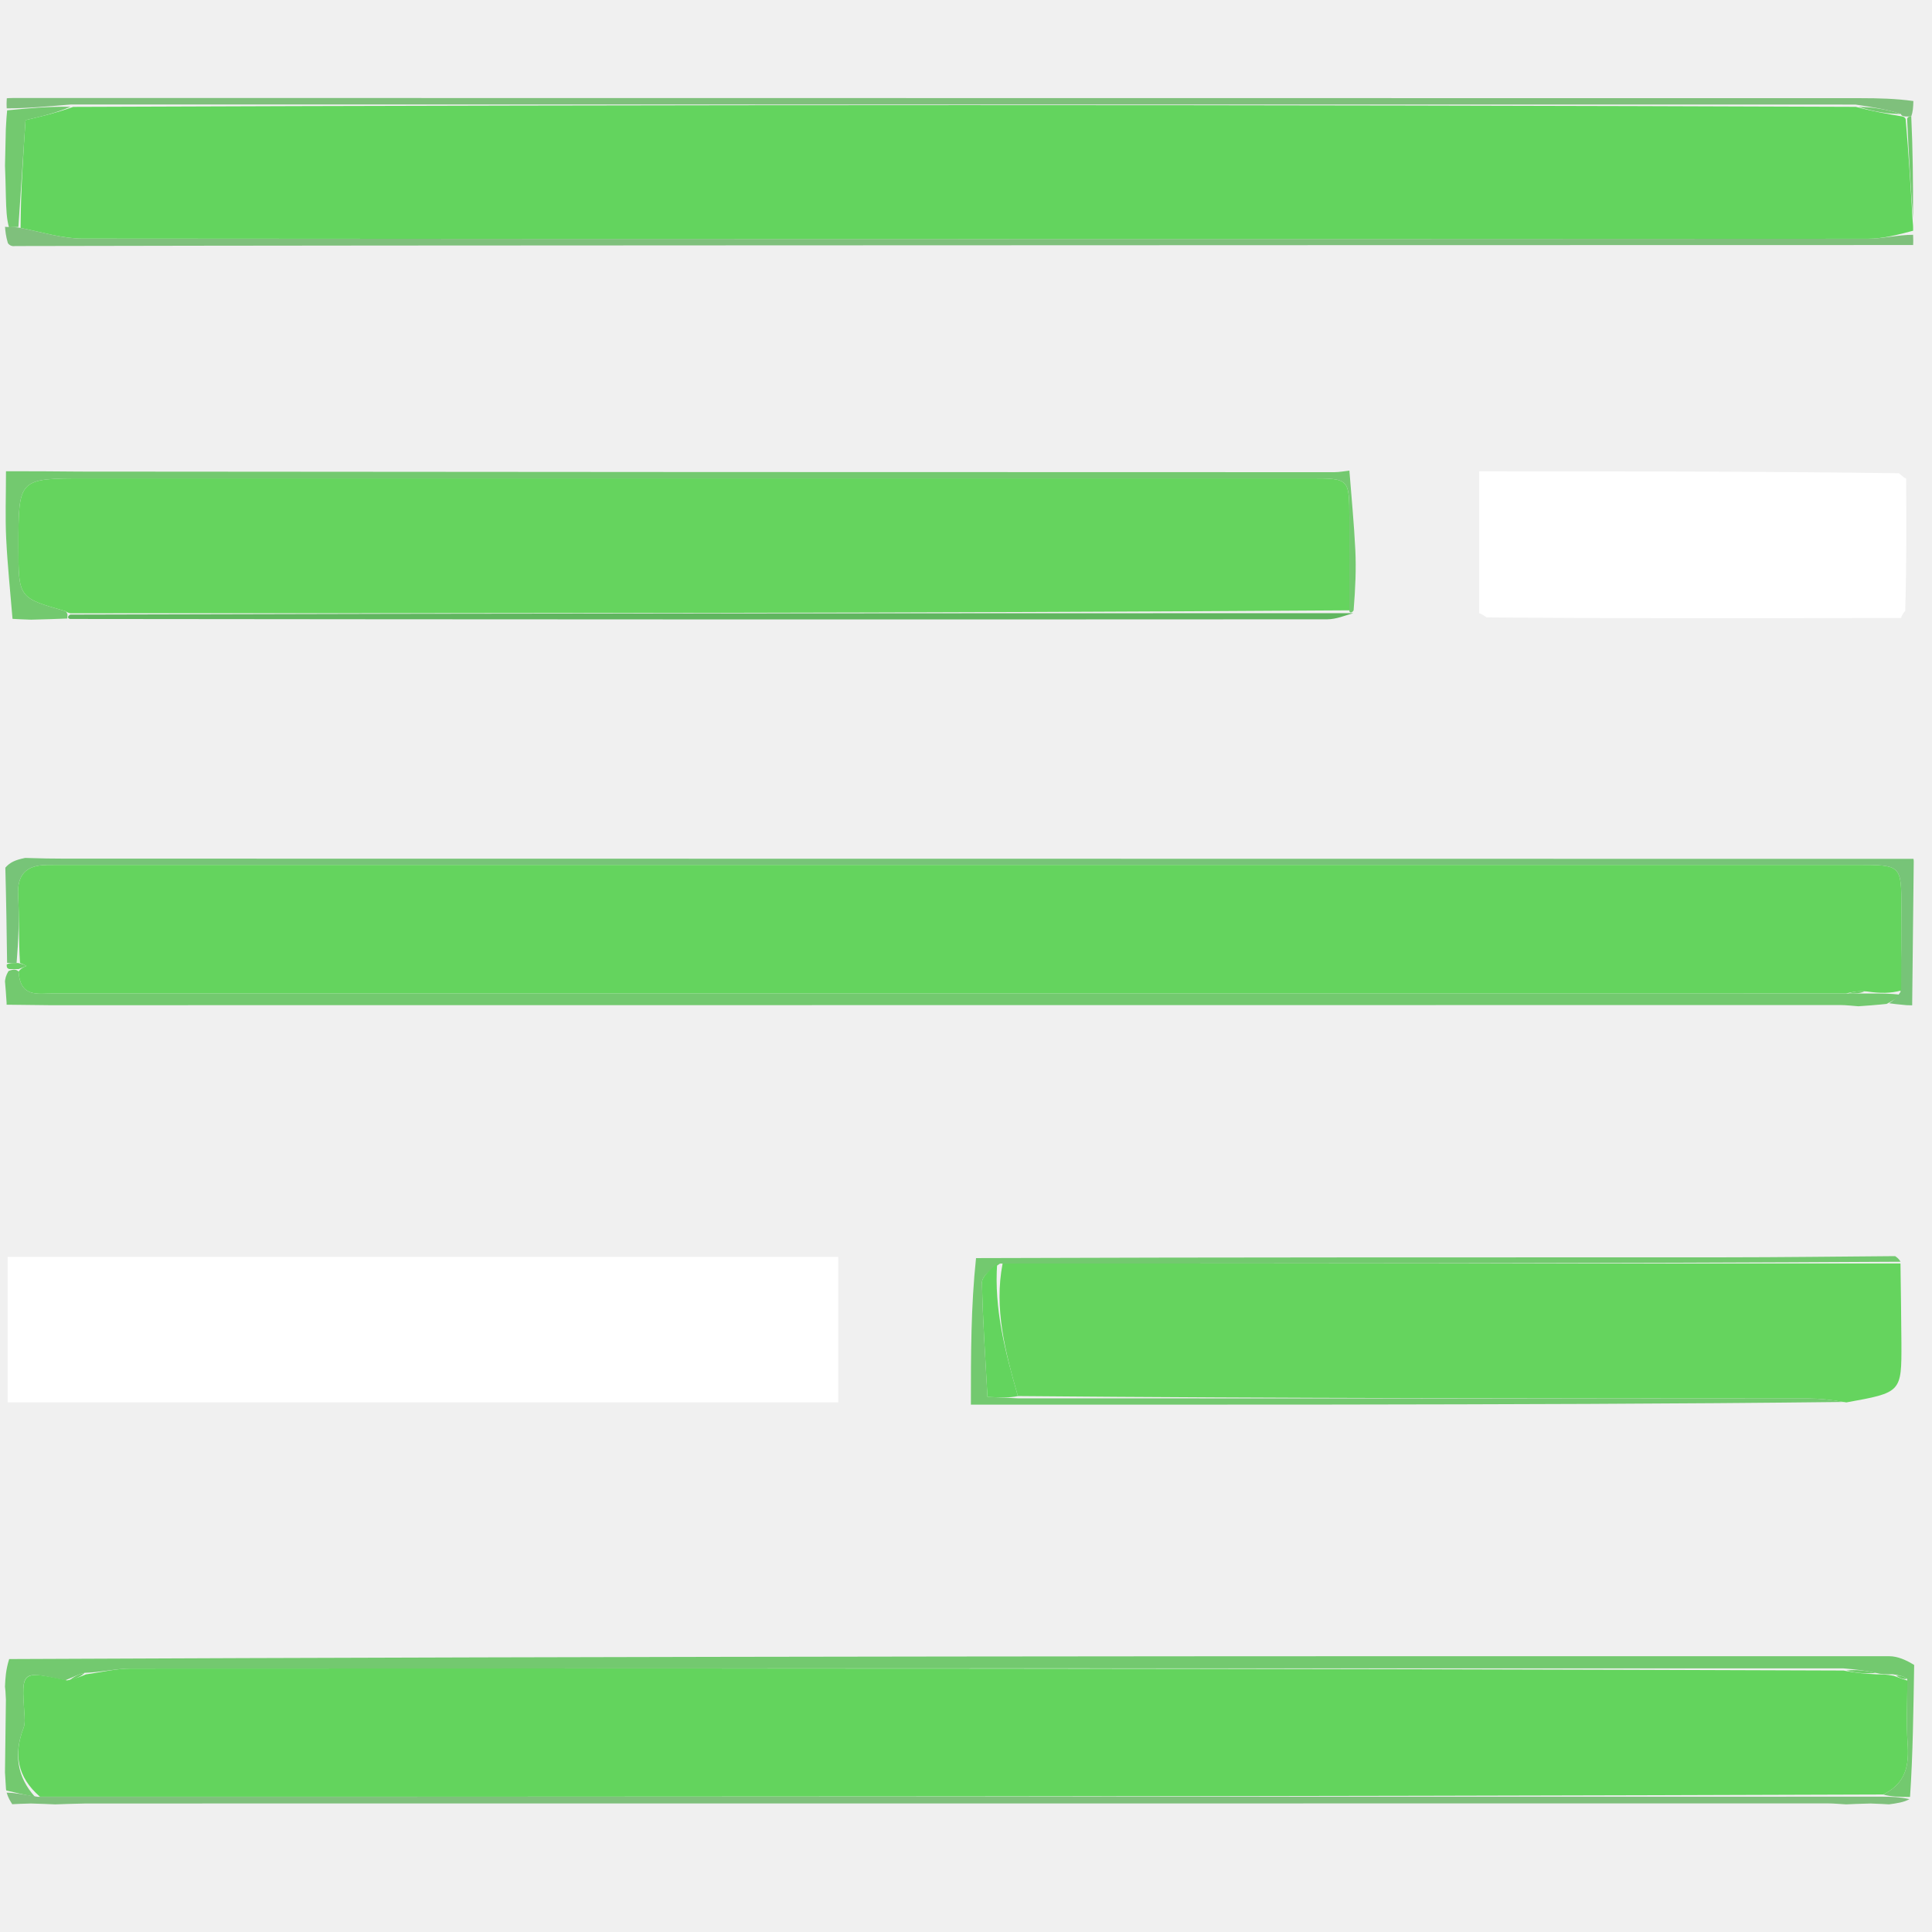
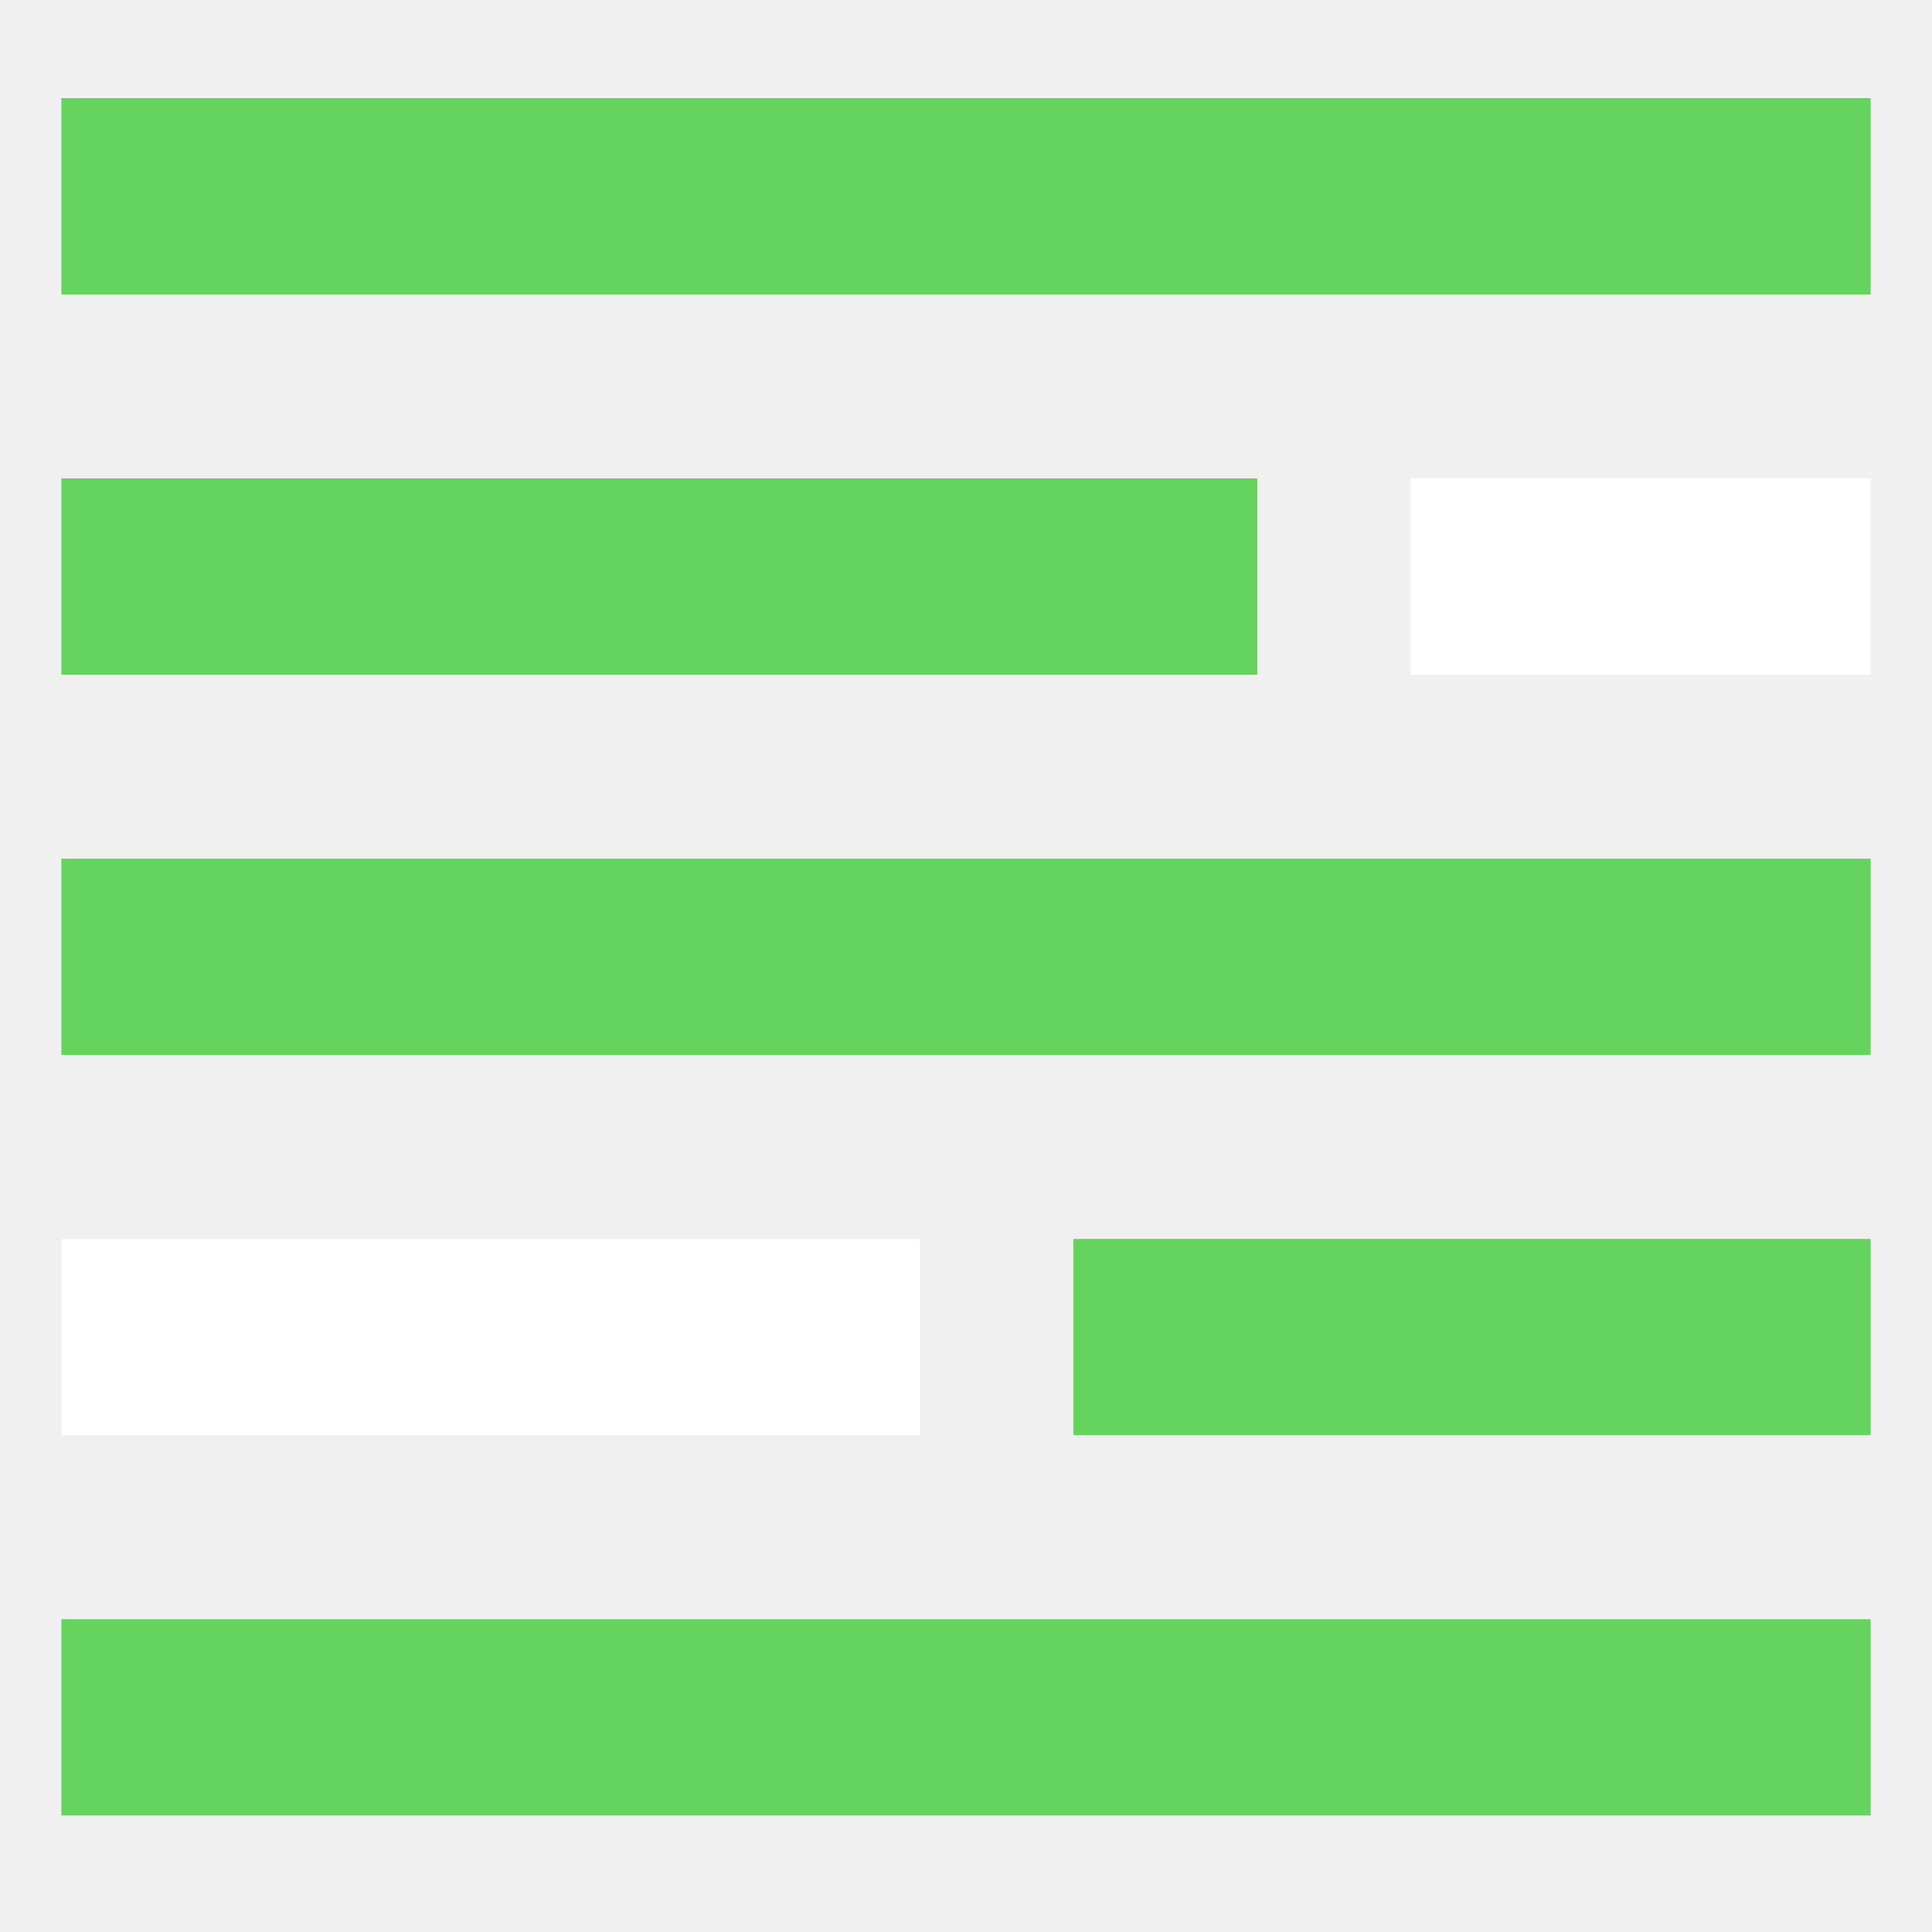
- <svg xmlns="http://www.w3.org/2000/svg" version="1.1" id="Layer_1" x="0px" y="0px" width="100%" viewBox="100 100 315 315" enable-background="new 0 0 512 512" xml:space="preserve">
-   <path fill="#FFFFFF" opacity="1" stroke="none" d=" M146,304.929   C176.448,304.929 206.395,304.929 236.671,304.929   C236.671,312.794 236.671,320.538 236.671,328.641   C191.78,328.641 146.637,328.641 101.246,328.641   C101.246,320.968 101.246,313.234 101.246,304.929   C116.007,304.929 130.754,304.929 146,304.929  z" />
-   <path fill="#65D45E" opacity="1" stroke="none" d=" M409.859,306.003   C409.912,310.311 409.993,314.619 410.012,318.927   C410.047,327.034 410.033,327.034 401.035,328.653   C398.507,328.212 396.69,328.021 394.872,328.02   C351.914,327.998 308.957,327.996 265.959,327.622   C263.869,320.319 262.061,313.351 263.468,306.007   C312.577,306.006 361.218,306.004 409.859,306.003  z" />
-   <path fill="#FFFFFF" opacity="1" stroke="none" d=" M341.176,199.983   C341.176,192.398 341.176,184.812 341.176,176.846   C363.996,176.846 386.537,176.846 409.607,177.158   C410.275,177.741 410.49,177.924 410.782,178.017   C410.823,185.032 410.864,192.048 410.634,199.578   C410.129,200.251 410.002,200.471 409.982,200.753   C387.635,200.807 365.287,200.861 342.396,200.663   C341.673,200.194 341.448,200.051 341.176,199.983  z" />
-   <path fill="#73C96F" opacity="1" stroke="none" d=" M100.813,374.987   C100.874,373.638 100.935,372.289 101.496,370.498   C204.009,370.035 306.021,370.011 408.033,370.036   C409.409,370.036 410.784,370.661 412.093,371.461   C411.96,378.943 411.893,385.959 411.419,392.979   C409.658,392.967 408.304,392.952 407.032,392.581   C410.818,390.719 411.272,387.748 411.022,384.208   C410.784,380.825 410.982,377.411 410.962,373.717   C410.291,373.276 409.646,373.13 408.625,372.986   C407.5,372.988 406.75,372.989 405.828,372.754   C404.098,372.352 402.541,372.187 400.517,372.018   C307.15,372.011 214.25,372.001 121.351,372.048   C118.901,372.049 116.45,372.667 113.801,372.743   C112.732,372.987 111.861,373.486 110.595,373.979   C103.495,372.38 103.505,372.379 103.966,379.267   C104.021,380.087 104.12,381.001 103.838,381.733   C102.21,385.962 102.779,389.7 105.69,392.947   C103.935,392.625 102.542,392.288 101.149,391.951   C101.149,391.951 100.989,392.031 100.975,391.666   C100.911,390.53 100.862,389.758 100.812,388.986   C100.858,385.298 100.904,381.61 100.962,377.132   C100.92,375.89 100.866,375.439 100.813,374.987  z" />
-   <path fill="#73C96F" opacity="1" stroke="none" d=" M402.999,264.065   C402.006,263.996 401.012,263.866 400.019,263.866   C302.989,263.871 205.96,263.885 108.042,263.89   C105.13,263.858 103.106,263.834 101.081,263.811   C101.081,263.811 101.073,263.912 101.076,263.509   C100.99,262.067 100.901,261.028 100.811,259.989   C100.871,259.544 100.93,259.1 101.382,258.327   C102.194,258.001 102.613,258.004 103.035,258.411   C103.287,262.701 106.229,261.974 108.614,261.974   C206.07,261.988 303.527,261.98 401.362,261.982   C402.499,261.986 403.257,261.982 404.441,261.983   C406.566,261.978 408.265,261.969 409.851,262.193   C409.162,262.81 408.586,263.193 407.601,263.676   C405.794,263.872 404.397,263.969 402.999,264.065  z" />
-   <path fill="#77C478" opacity="1" stroke="none" d=" M408.01,263.576   C408.586,263.193 409.162,262.81 409.862,261.73   C409.993,256.703 410.008,252.375 410.007,248.046   C410.005,241.025 410.001,241.017 402.741,241.017   C305.516,241.016 208.291,241.017 111.066,241.018   C109.901,241.018 108.735,241.014 107.57,241.032   C104.297,241.083 102.764,242.577 102.958,246.016   C103.163,249.667 103.012,253.338 102.706,257.001   C101.983,256.998 101.571,256.996 101.158,256.993   C101.088,251.972 101.018,246.95 100.87,241.468   C101.622,240.609 102.45,240.21 104.102,239.88   C106.755,239.965 108.585,239.995 110.415,239.995   C210.928,240.009 311.441,240.02 411.954,240.031   C411.954,240.031 412.024,240.043 412.023,240.48   C411.937,248.582 411.852,256.247 411.767,263.912   C411.767,263.912 411.37,263.899 410.818,263.885   C409.514,263.773 408.762,263.674 408.01,263.576  z" />
-   <path fill="#73C96F" opacity="1" stroke="none" d=" M409.878,305.719   C361.218,306.004 312.577,306.006 263.051,306.015   C261.445,307.061 260.087,308.11 260.107,309.133   C260.225,315.269 260.661,321.398 261.002,327.758   C263.116,327.856 264.557,327.923 265.999,327.99   C308.957,327.996 351.914,327.998 394.872,328.02   C396.69,328.021 398.507,328.212 400.637,328.58   C373.019,328.9 345.09,328.966 317.16,329.005   C299.203,329.03 281.246,329.013 263.289,329.015   C261.672,329.015 260.055,329.015 258.298,329.015   C258.298,320.79 258.298,313.037 259.135,305.126   C300.344,304.982 340.717,305.009 381.089,304.999   C390.388,304.997 399.687,304.872 408.985,304.804   C409.289,305.014 409.593,305.225 409.878,305.719  z" />
-   <path fill="#7FC07C" opacity="1" stroke="none" d=" M411.957,139.953   C348.711,139.956 285.474,139.98 222.237,140.003   C182.464,140.018 142.692,140.031 102.454,140.117   C101.989,140.189 101.556,140.039 101.28,139.631   C100.942,138.473 100.88,137.723 100.817,136.973   C100.817,136.973 100.987,137.002 101.376,137.015   C102.176,137.019 102.588,137.01 103.356,137.16   C106.955,137.87 110.197,138.898 113.44,138.901   C210.467,138.986 307.494,138.977 404.521,138.927   C406.966,138.925 409.411,138.287 411.918,138.278   C411.962,139.06 411.943,139.509 411.925,139.958   C411.925,139.958 411.967,139.974 411.957,139.953  z" />
-   <path fill="#7FC07C" opacity="1" stroke="none" d=" M101.108,116.025   C101.108,116.025 101.571,115.97 102.255,115.974   C203.112,115.986 303.284,115.993 403.457,116.006   C406.284,116.007 409.112,116.076 411.965,116.473   C411.935,117.551 411.878,118.268 411.617,118.989   C411.412,118.992 411.002,119 410.757,118.989   C410.511,118.979 410.019,118.964 409.932,118.586   C407.547,117.824 405.251,117.44 402.489,117.048   C305.362,117.043 208.7,117.046 111.598,117.034   C107.827,117.344 104.496,117.669 101.095,117.669   C101.054,116.905 101.081,116.465 101.108,116.025  z" />
-   <path fill="#7FC07C" opacity="1" stroke="none" d=" M101.082,392.281   C102.542,392.288 103.935,392.625 106.153,392.959   C206.969,392.949 306.959,392.943 406.949,392.936   C408.304,392.952 409.658,392.967 411.326,393.339   C410.422,393.86 409.205,394.024 407.988,394.189   C407.243,394.145 406.499,394.101 404.986,394.05   C403.139,394.092 402.06,394.142 400.981,394.192   C399.986,394.137 398.991,394.034 397.996,394.034   C303.645,394.035 209.293,394.045 114.063,394.047   C111.784,394.091 110.384,394.142 108.983,394.193   C107.922,394.146 106.86,394.099 105.031,394.049   C103.508,394.086 102.752,394.126 101.996,394.166   C101.669,393.648 101.342,393.129 101.082,392.281  z" />
-   <path fill="#73C96F" opacity="1" stroke="none" d=" M320.009,176.734   C320.342,181.045 320.769,185.352 320.977,189.669   C321.128,192.789 320.988,195.924 320.697,199.517   C320.416,199.981 319.995,199.977 319.997,199.511   C320,194.218 320.003,189.392 320.001,184.565   C319.998,178.006 319.996,178 313.623,178   C247.051,177.999 180.479,177.999 113.906,178   C103.01,178 103.01,178.001 103.008,189.035   C103.006,197.477 103.006,197.475 110.66,199.641   C110.798,199.68 110.894,199.871 111.001,200.205   C110.993,200.419 110.973,200.847 110.973,200.847   C109.267,200.912 107.562,200.977 105.068,201.035   C103.534,200.986 102.788,200.943 102.042,200.9   C101.686,196.538 101.224,192.181 101.009,187.812   C100.84,184.382 100.975,180.937 100.975,176.835   C104.913,176.835 108.489,176.835 112.986,176.889   C181.784,176.961 249.661,176.98 317.539,176.986   C318.362,176.986 319.186,176.821 320.009,176.734  z" />
-   <path fill="#60B65F" opacity="1" stroke="none" d=" M111.439,200.919   C110.973,200.847 110.993,200.419 111.469,200.205   C181.295,199.987 250.645,199.982 319.995,199.977   C319.995,199.977 320.416,199.981 320.627,199.979   C319.358,200.323 317.88,200.973 316.4,200.974   C248.235,201.015 180.07,201 111.439,200.919  z" />
-   <path fill="#73C96F" opacity="1" stroke="none" d=" M101.165,117.993   C104.496,117.669 107.827,117.344 111.498,117.414   C109.071,118.449 106.304,119.091 104.164,119.587   C103.767,125.521 103.383,131.261 103,137.001   C102.588,137.01 102.176,137.019 101.457,137.044   C101.082,135.655 101.015,134.25 100.957,132.015   C100.916,129.786 100.866,128.388 100.816,126.991   C100.86,125.279 100.904,123.568 100.95,121.06   C101.023,119.507 101.094,118.75 101.165,117.993  z" />
-   <path fill="#6CCE67" opacity="1" stroke="none" d=" M101.098,257.244   C101.571,256.996 101.983,256.998 102.955,257.016   C103.778,257.186 104.042,257.341 104.307,257.496   C103.882,257.666 103.457,257.836 103.033,258.007   C102.613,258.004 102.194,258.001 101.462,257.999   C101.112,257.832 101.075,257.664 101.098,257.244  z" />
-   <path fill="#63D45E" opacity="1" stroke="none" d=" M265.959,327.622   C264.557,327.923 263.116,327.856 261.002,327.758   C260.661,321.398 260.225,315.269 260.107,309.133   C260.087,308.11 261.445,307.061 262.583,306.015   C262.061,313.351 263.869,320.319 265.959,327.622  z" />
-   <path fill="#63D45D" opacity="1" stroke="none" d=" M407.032,392.581   C306.959,392.943 206.969,392.949 106.516,392.943   C102.779,389.7 102.21,385.962 103.838,381.733   C104.12,381.001 104.021,380.087 103.966,379.267   C103.505,372.379 103.495,372.38 110.935,373.983   C112.446,373.66 113.223,373.329 114,372.997   C116.45,372.667 118.901,372.049 121.351,372.048   C214.25,372.001 307.15,372.011 400.586,372.37   C402.749,372.813 404.374,372.902 406,372.99   C406.75,372.989 407.5,372.988 408.788,373.235   C409.88,373.658 410.434,373.835 410.987,374.011   C410.982,377.411 410.784,380.825 411.022,384.208   C411.272,387.748 410.818,390.719 407.032,392.581  z" />
-   <path fill="#6CCE67" opacity="1" stroke="none" d=" M405.828,372.754   C404.374,372.902 402.749,372.813 401.054,372.373   C402.541,372.187 404.098,372.352 405.828,372.754  z" />
-   <path fill="#6CCE67" opacity="1" stroke="none" d=" M113.801,372.743   C113.223,373.329 112.446,373.66 111.329,373.988   C111.861,373.486 112.732,372.987 113.801,372.743  z" />
-   <path fill="#6CCE67" opacity="1" stroke="none" d=" M410.962,373.717   C410.434,373.835 409.88,373.658 409.163,373.233   C409.646,373.13 410.291,373.276 410.962,373.717  z" />
-   <path fill="#64D45E" opacity="1" stroke="none" d=" M103.035,258.411   C103.457,257.836 103.882,257.666 104.307,257.496   C104.042,257.341 103.778,257.186 103.265,257.016   C103.012,253.338 103.163,249.667 102.958,246.016   C102.764,242.577 104.297,241.083 107.57,241.032   C108.735,241.014 109.901,241.018 111.066,241.018   C208.291,241.017 305.516,241.016 402.741,241.017   C410.001,241.017 410.005,241.025 410.007,248.046   C410.008,252.375 409.993,256.703 409.975,261.495   C408.265,261.969 406.566,261.978 404.385,261.652   C402.93,261.536 401.956,261.755 400.983,261.974   C303.527,261.98 206.07,261.988 108.614,261.974   C106.229,261.974 103.287,262.701 103.035,258.411  z" />
-   <path fill="#6CCE67" opacity="1" stroke="none" d=" M401.362,261.982   C401.956,261.755 402.93,261.536 403.96,261.648   C403.257,261.982 402.499,261.986 401.362,261.982  z" />
-   <path fill="#63D45E" opacity="1" stroke="none" d=" M411.844,135.984   C411.891,136.422 411.939,136.86 411.921,137.622   C409.411,138.287 406.966,138.925 404.521,138.927   C307.494,138.977 210.467,138.986 113.44,138.901   C110.197,138.898 106.955,137.87 103.356,137.16   C103.383,131.261 103.767,125.521 104.164,119.587   C106.304,119.091 109.071,118.449 111.938,117.428   C208.7,117.046 305.362,117.043 402.587,117.421   C405.441,118.189 407.73,118.576 410.019,118.964   C410.019,118.964 410.511,118.979 410.701,119.401   C411.209,125.21 411.526,130.597 411.844,135.984  z" />
-   <path fill="#73C96F" opacity="1" stroke="none" d=" M411.909,135.521   C411.526,130.597 411.209,125.21 410.947,119.411   C411.002,119 411.412,118.992 411.617,118.989   C411.873,124.343 411.924,129.7 411.909,135.521  z" />
-   <path fill="#73C96F" opacity="1" stroke="none" d=" M409.932,118.586   C407.73,118.576 405.441,118.189 403.053,117.429   C405.251,117.44 407.547,117.824 409.932,118.586  z" />
-   <path fill="#65D45E" opacity="1" stroke="none" d=" M319.997,199.511   C250.645,199.982 181.295,199.987 111.477,199.991   C110.894,199.871 110.798,199.68 110.66,199.641   C103.006,197.475 103.006,197.477 103.008,189.035   C103.01,178.001 103.01,178 113.906,178   C180.479,177.999 247.051,177.999 313.623,178   C319.996,178 319.998,178.006 320.001,184.565   C320.003,189.392 320,194.218 319.997,199.511  z" />
+ <svg xmlns="http://www.w3.org/2000/svg" version="1.1" viewBox="100 100 315 315" width="100%" height="100%">
+   <rect x="110" y="116" width="295" height="32" fill="#65D45E" />
+   <rect x="110" y="178" width="195" height="32" fill="#65D45E" />
+   <rect x="330" y="178" width="75" height="32" fill="#FFFFFF" />
+   <rect x="110" y="240" width="295" height="32" fill="#65D45E" />
+   <rect x="110" y="302" width="140" height="32" fill="#FFFFFF" />
+   <rect x="275" y="302" width="130" height="32" fill="#65D45E" />
+   <rect x="110" y="364" width="295" height="32" fill="#65D45E" />
</svg>
